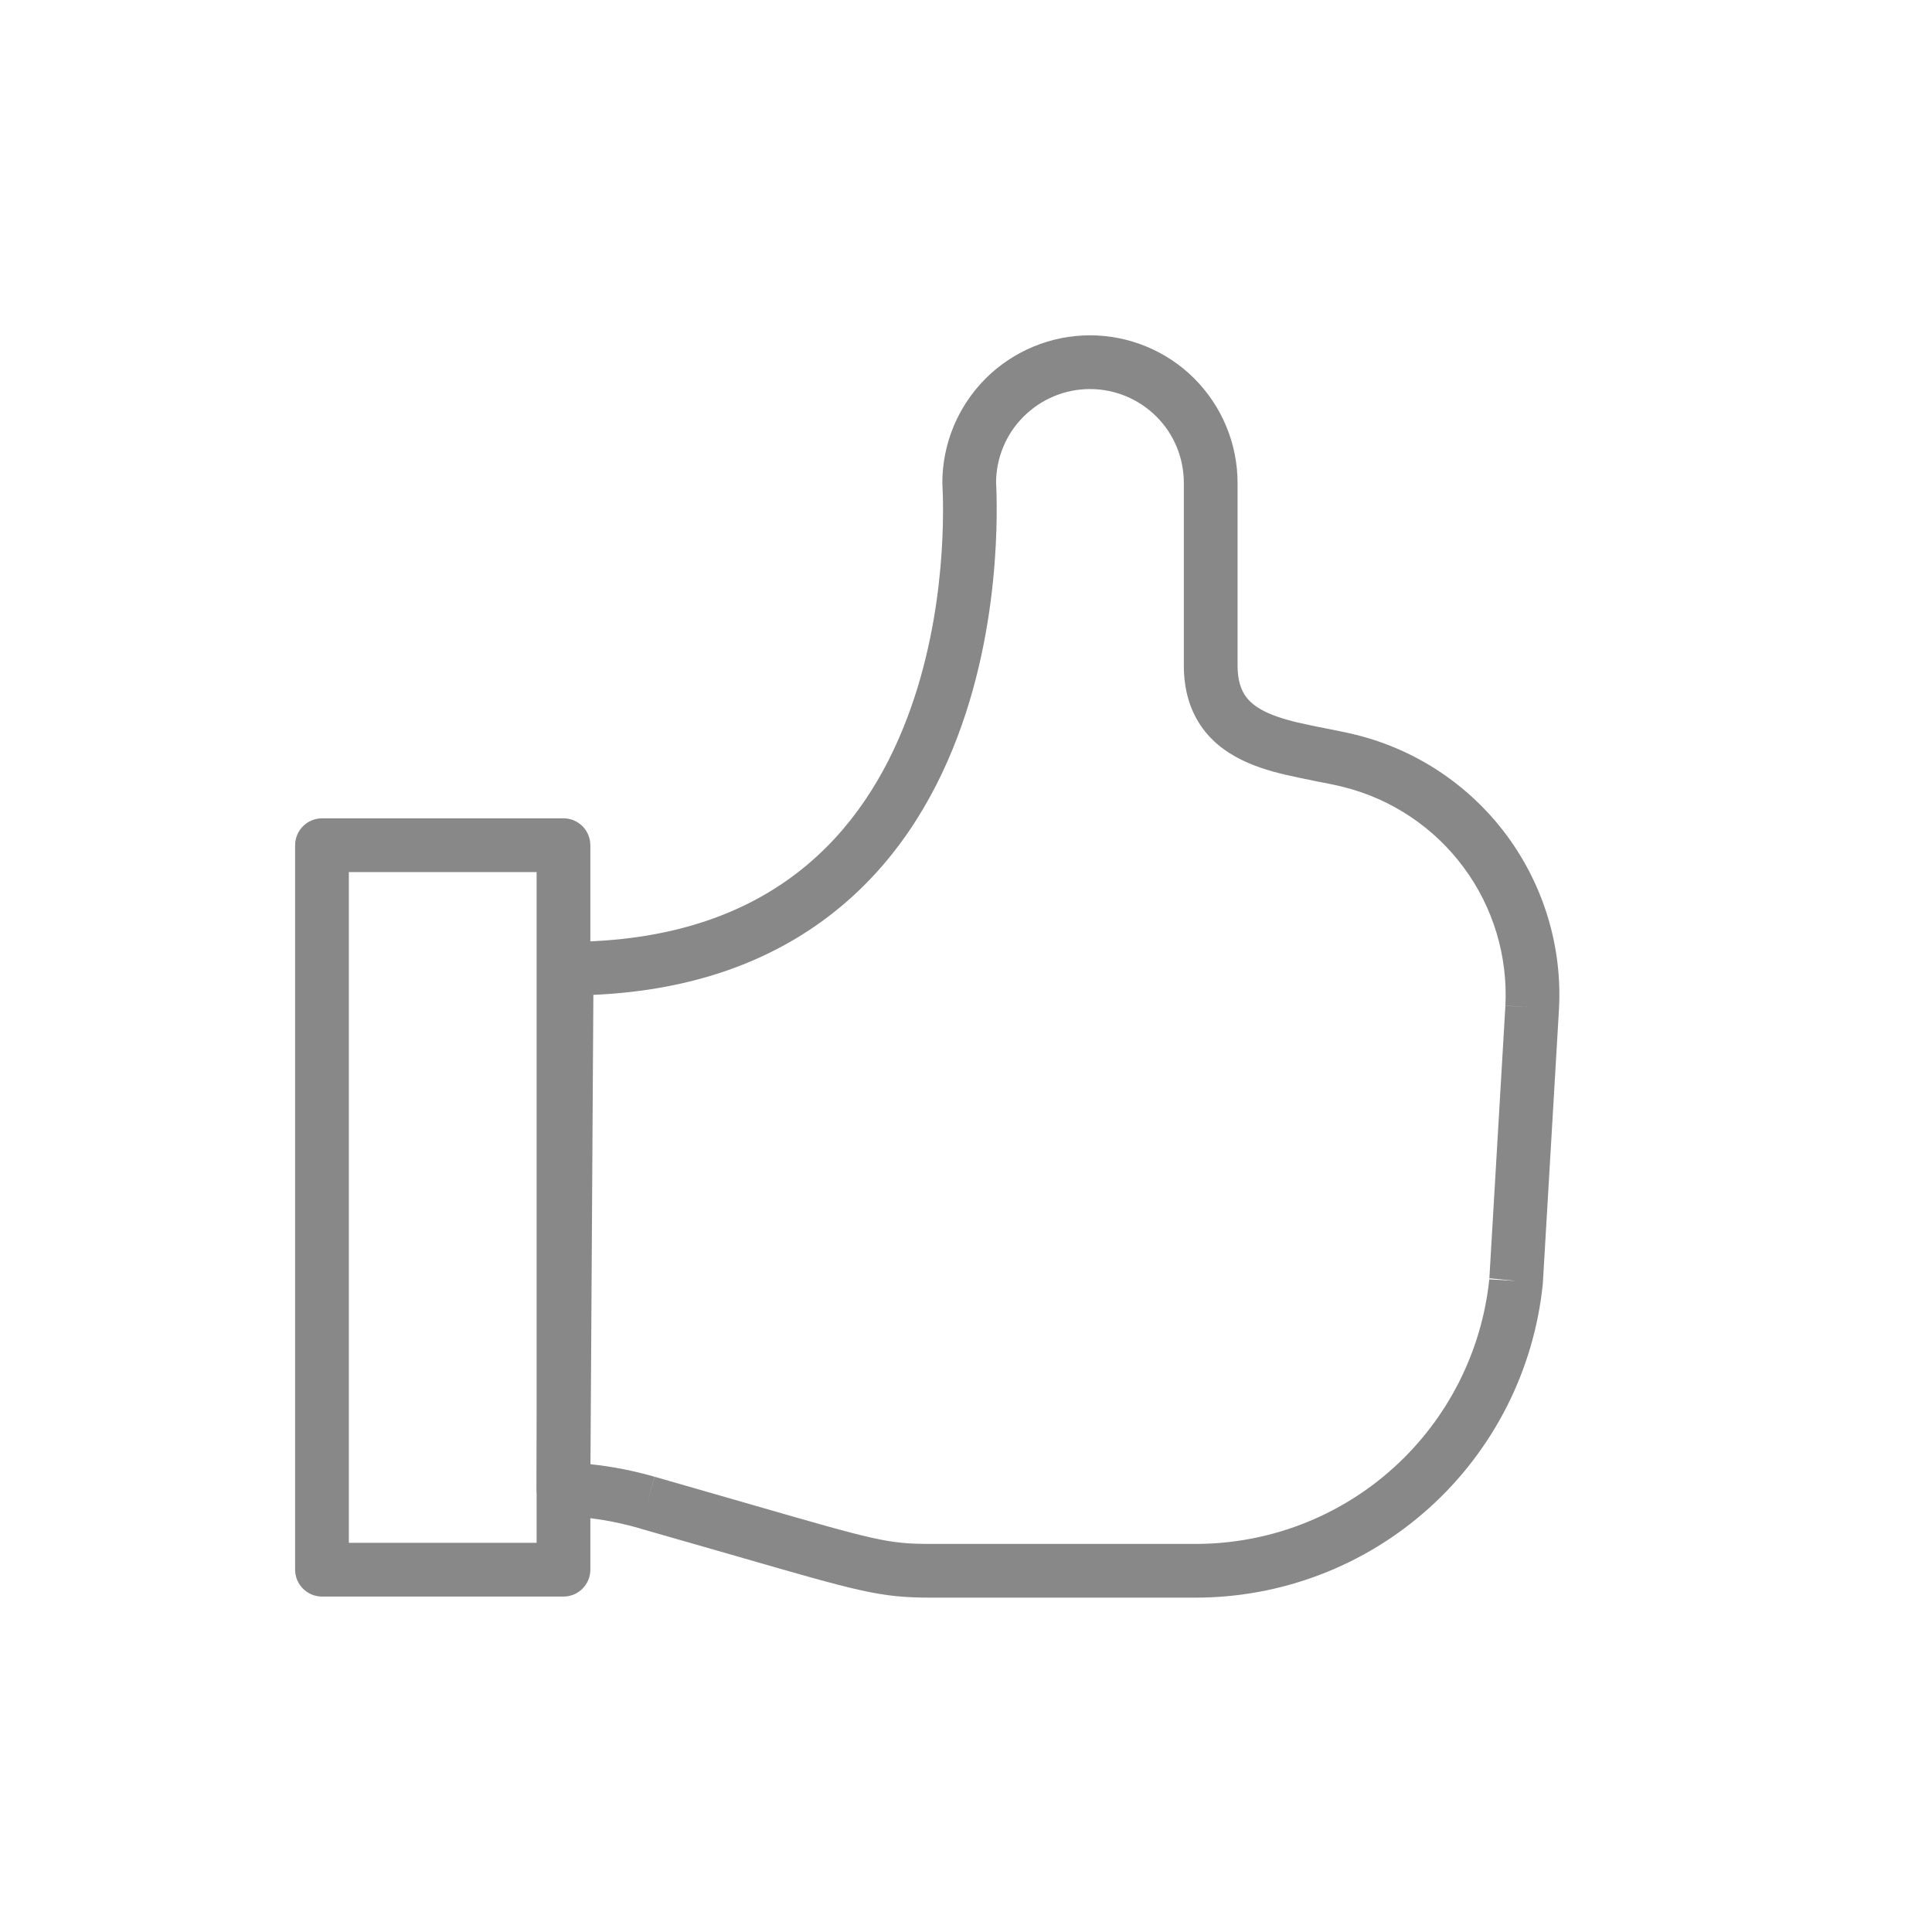
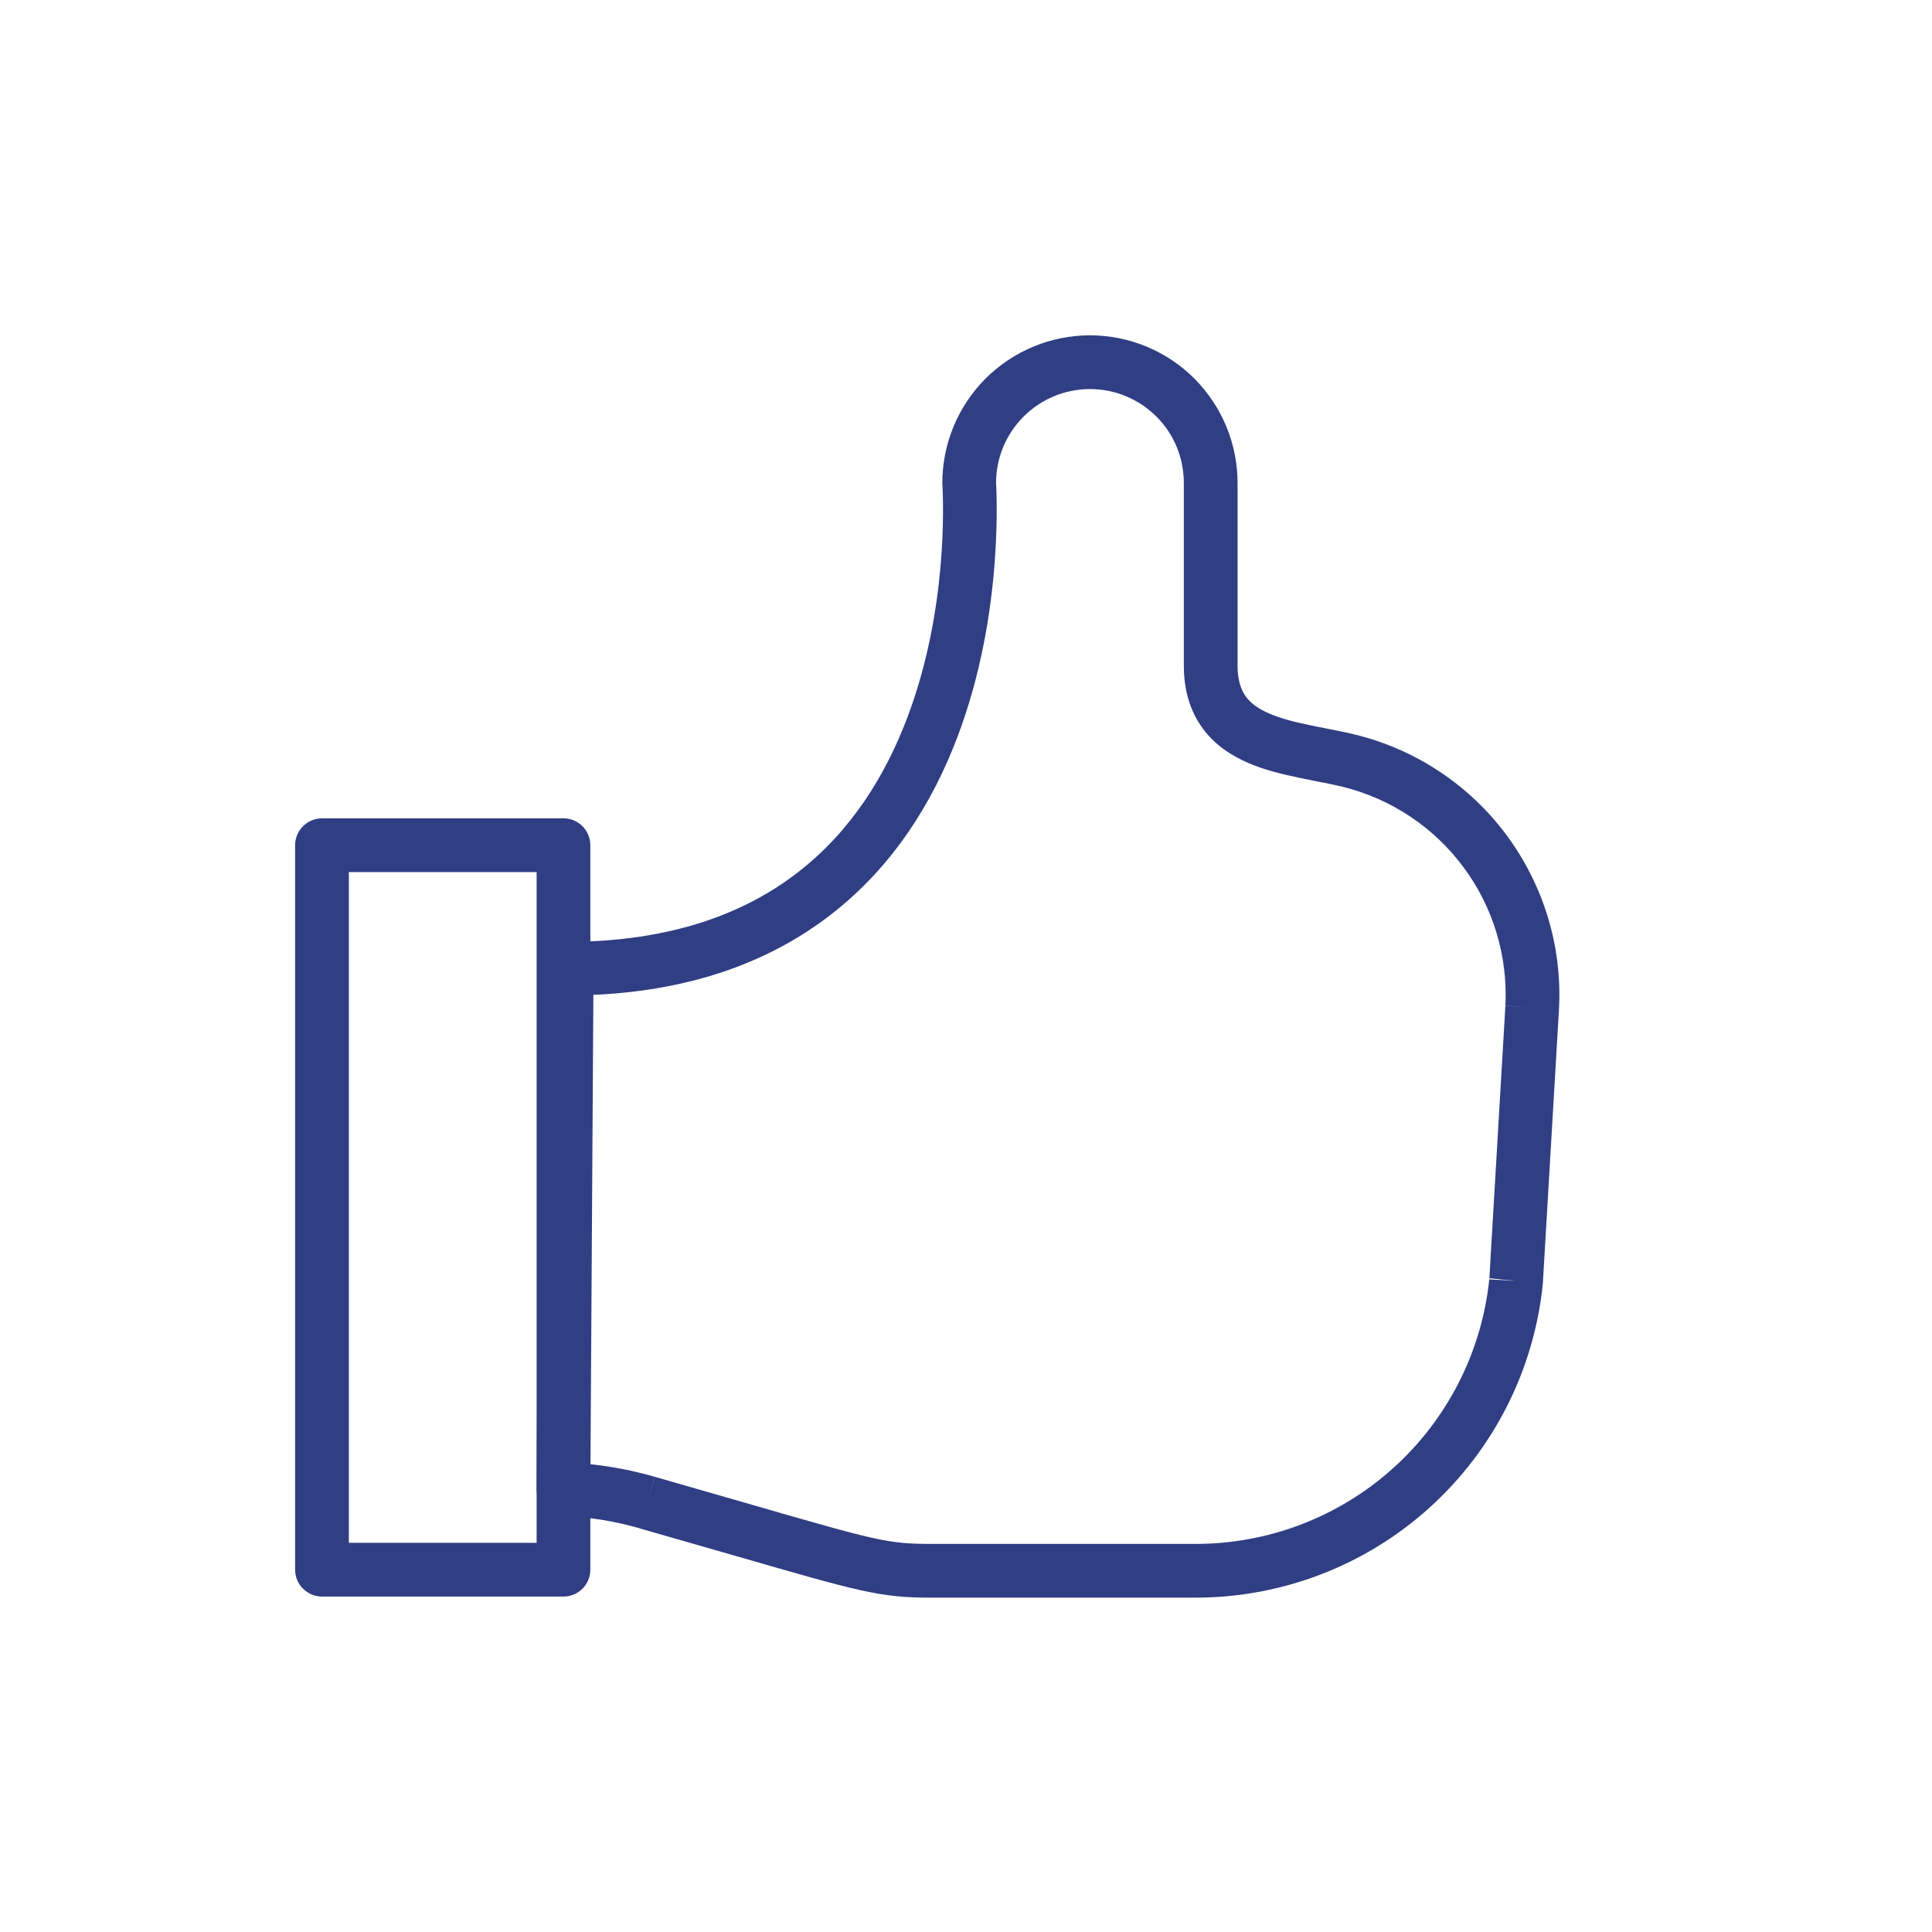
<svg xmlns="http://www.w3.org/2000/svg" width="16" height="16" viewBox="0 0 16 16" fill="none">
-   <path fill-rule="evenodd" clip-rule="evenodd" d="M8.162 3.135C8.392 2.906 8.703 2.777 9.027 2.777C9.351 2.777 9.662 2.906 9.891 3.135C10.12 3.365 10.249 3.675 10.249 4V5.511C10.249 5.639 10.28 5.717 10.318 5.769C10.358 5.824 10.42 5.87 10.511 5.909C10.603 5.949 10.714 5.978 10.841 6.004C10.88 6.013 10.921 6.021 10.964 6.029C11.053 6.047 11.148 6.065 11.232 6.086C11.731 6.21 12.172 6.505 12.478 6.918C12.784 7.332 12.938 7.839 12.911 8.353L12.911 8.355L12.777 10.631C12.705 11.346 12.369 12.008 11.835 12.489C11.301 12.97 10.607 13.234 9.888 13.231H7.707C7.286 13.231 7.115 13.181 6.094 12.886C5.873 12.822 5.611 12.747 5.299 12.658L5.298 12.657C5.09 12.597 4.875 12.562 4.659 12.555C4.539 12.551 4.444 12.452 4.444 12.332L4.471 8.02C4.472 7.898 4.571 7.8 4.693 7.8C5.557 7.8 6.169 7.564 6.608 7.224C7.05 6.882 7.332 6.422 7.512 5.948C7.853 5.052 7.811 4.15 7.805 4.016C7.805 4.007 7.804 4.002 7.804 4C7.804 3.675 7.933 3.365 8.162 3.135ZM9.027 3.222C8.82 3.222 8.623 3.304 8.477 3.45C8.331 3.595 8.249 3.793 8.249 4C8.249 3.994 8.267 4.274 8.237 4.664C8.207 5.056 8.128 5.58 7.928 6.106C7.728 6.633 7.404 7.17 6.88 7.575C6.396 7.95 5.755 8.202 4.914 8.239L4.89 12.126C5.07 12.145 5.248 12.18 5.422 12.23L5.36 12.444L5.421 12.23L5.422 12.23C5.744 12.322 6.01 12.399 6.232 12.463C7.254 12.758 7.353 12.786 7.707 12.786H9.889L9.89 12.786C10.498 12.789 11.085 12.566 11.537 12.159C11.988 11.753 12.272 11.194 12.334 10.591L12.334 10.595L12.556 10.608L12.335 10.586C12.334 10.588 12.334 10.589 12.334 10.591L12.467 8.33L12.689 8.342L12.467 8.329L12.467 8.33C12.488 7.919 12.366 7.513 12.121 7.183C11.876 6.852 11.524 6.617 11.124 6.517C11.05 6.499 10.976 6.484 10.895 6.469C10.849 6.46 10.801 6.45 10.75 6.439C10.616 6.411 10.469 6.376 10.334 6.317C10.197 6.257 10.061 6.17 9.96 6.032C9.857 5.891 9.804 5.718 9.804 5.511V4C9.804 3.793 9.723 3.595 9.577 3.45C9.431 3.304 9.233 3.222 9.027 3.222Z" fill="#888" />
-   <path fill-rule="evenodd" clip-rule="evenodd" d="M2.444 7C2.444 6.877 2.544 6.777 2.667 6.777H4.667C4.789 6.777 4.889 6.877 4.889 7V13C4.889 13.122 4.789 13.222 4.667 13.222H2.667C2.544 13.222 2.444 13.122 2.444 13V7ZM2.889 7.222V12.777H4.444V7.222H2.889Z" fill="#888" />
+   <path fill-rule="evenodd" clip-rule="evenodd" d="M8.162 3.135C8.392 2.906 8.703 2.777 9.027 2.777C9.351 2.777 9.662 2.906 9.891 3.135C10.12 3.365 10.249 3.675 10.249 4V5.511C10.249 5.639 10.28 5.717 10.318 5.769C10.358 5.824 10.42 5.87 10.511 5.909C10.603 5.949 10.714 5.978 10.841 6.004C10.88 6.013 10.921 6.021 10.964 6.029C11.053 6.047 11.148 6.065 11.232 6.086C11.731 6.21 12.172 6.505 12.478 6.918C12.784 7.332 12.938 7.839 12.911 8.353L12.911 8.355L12.777 10.631C12.705 11.346 12.369 12.008 11.835 12.489C11.301 12.97 10.607 13.234 9.888 13.231H7.707C7.286 13.231 7.115 13.181 6.094 12.886C5.873 12.822 5.611 12.747 5.299 12.658L5.298 12.657C5.09 12.597 4.875 12.562 4.659 12.555C4.539 12.551 4.444 12.452 4.444 12.332L4.471 8.02C4.472 7.898 4.571 7.8 4.693 7.8C5.557 7.8 6.169 7.564 6.608 7.224C7.05 6.882 7.332 6.422 7.512 5.948C7.853 5.052 7.811 4.15 7.805 4.016C7.805 4.007 7.804 4.002 7.804 4C7.804 3.675 7.933 3.365 8.162 3.135ZM9.027 3.222C8.82 3.222 8.623 3.304 8.477 3.45C8.331 3.595 8.249 3.793 8.249 4C8.249 3.994 8.267 4.274 8.237 4.664C8.207 5.056 8.128 5.58 7.928 6.106C7.728 6.633 7.404 7.17 6.88 7.575C6.396 7.95 5.755 8.202 4.914 8.239L4.89 12.126C5.07 12.145 5.248 12.18 5.422 12.23L5.36 12.444L5.421 12.23L5.422 12.23C5.744 12.322 6.01 12.399 6.232 12.463C7.254 12.758 7.353 12.786 7.707 12.786H9.889L9.89 12.786C10.498 12.789 11.085 12.566 11.537 12.159C11.988 11.753 12.272 11.194 12.334 10.591L12.334 10.595L12.556 10.608L12.335 10.586C12.334 10.588 12.334 10.589 12.334 10.591L12.467 8.33L12.689 8.342L12.467 8.329L12.467 8.33C12.488 7.919 12.366 7.513 12.121 7.183C11.876 6.852 11.524 6.617 11.124 6.517C11.05 6.499 10.976 6.484 10.895 6.469C10.849 6.46 10.801 6.45 10.75 6.439C10.616 6.411 10.469 6.376 10.334 6.317C10.197 6.257 10.061 6.17 9.96 6.032C9.857 5.891 9.804 5.718 9.804 5.511V4C9.804 3.793 9.723 3.595 9.577 3.45C9.431 3.304 9.233 3.222 9.027 3.222Z" fill="#303E84" />
+   <path fill-rule="evenodd" clip-rule="evenodd" d="M2.444 7C2.444 6.877 2.544 6.777 2.667 6.777H4.667C4.789 6.777 4.889 6.877 4.889 7V13C4.889 13.122 4.789 13.222 4.667 13.222H2.667C2.544 13.222 2.444 13.122 2.444 13V7ZM2.889 7.222V12.777H4.444V7.222H2.889Z" fill="#303E84" />
</svg>
